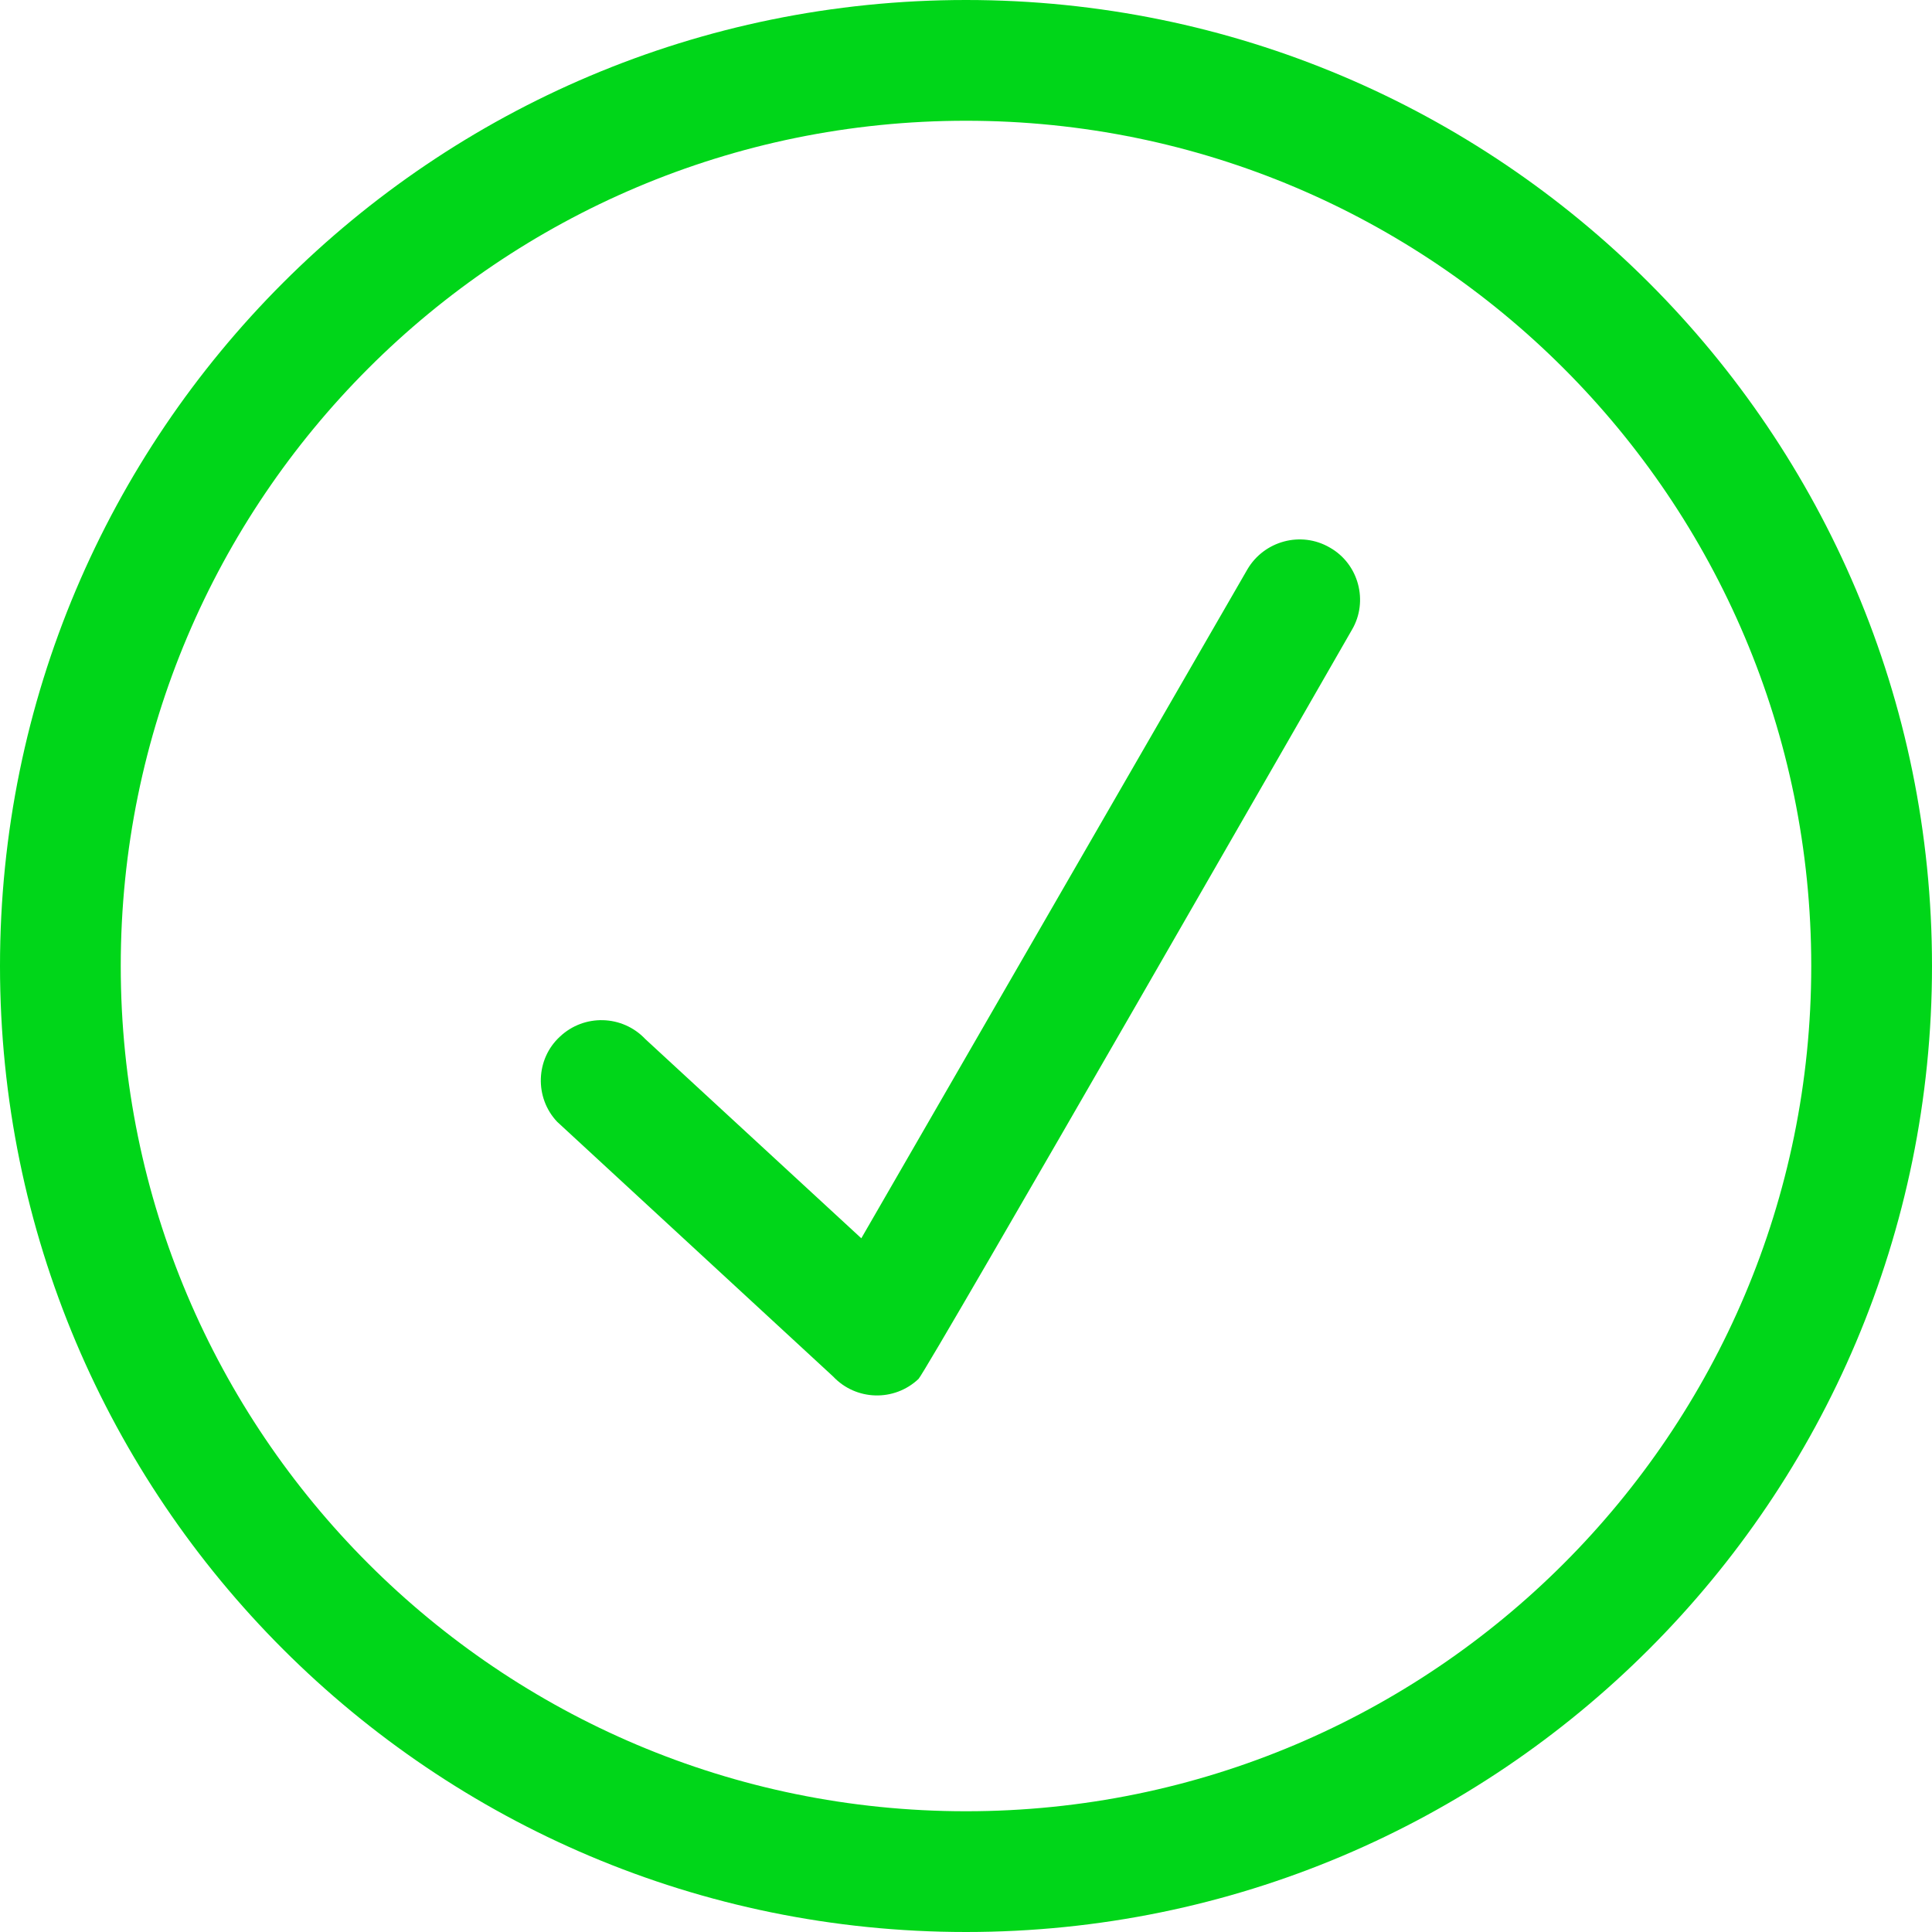
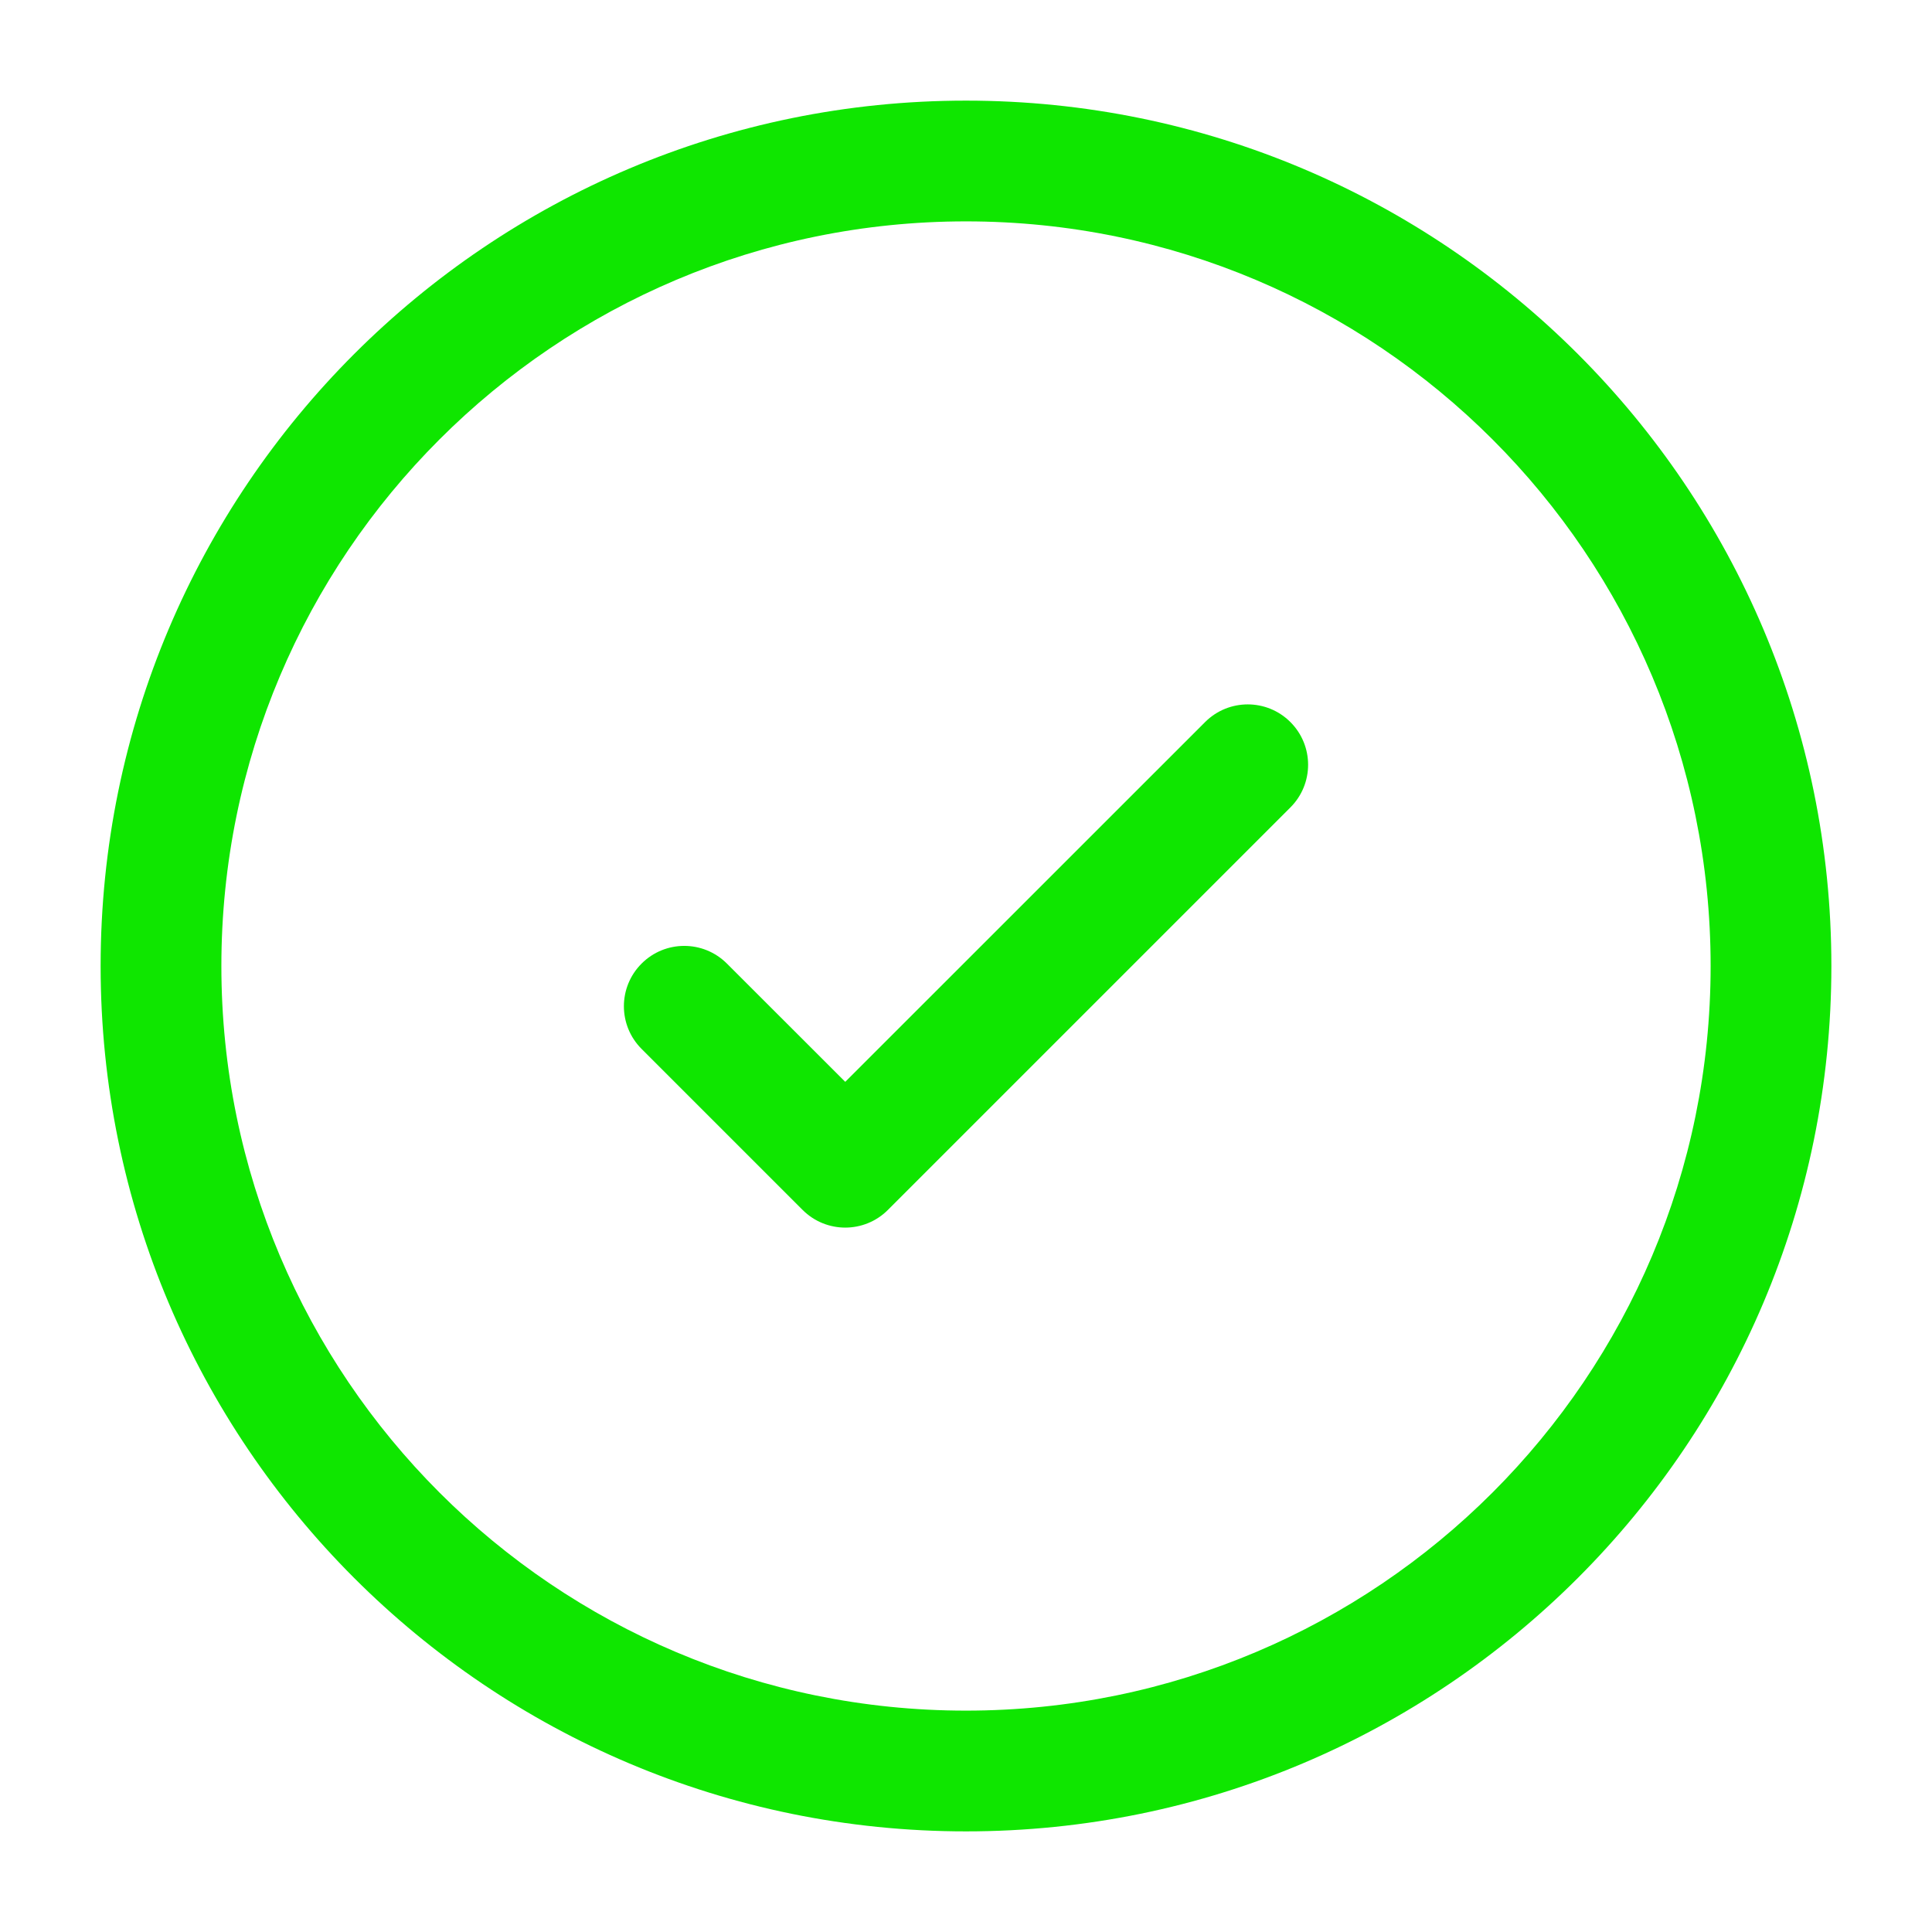
- <svg xmlns="http://www.w3.org/2000/svg" width="800px" height="800px" viewBox="0 0 32 32" version="1.1" fill="#000000">
+ <svg xmlns="http://www.w3.org/2000/svg" width="800px" height="800px" viewBox="0 0 24 24" fill="none">
  <g id="SVGRepo_bgCarrier" stroke-width="0" />
  <g id="SVGRepo_tracerCarrier" stroke-linecap="round" stroke-linejoin="round" />
  <g id="SVGRepo_iconCarrier">
-     <defs> </defs>
-     <g id="Page-1" stroke="none" stroke-width="1" fill="none" fill-rule="evenodd">
-       <g id="Icon-Set" transform="translate(-100, -1139)" fill="#00d619">
-         <path d="M122.027,1148.07 C121.548,1147.79 120.937,1147.96 120.661,1148.43 L114.266,1159.51 L110.688,1156.21 C110.31,1155.81 109.677,1155.79 109.274,1156.17 C108.871,1156.54 108.85,1157.18 109.228,1157.58 L113.8,1161.8 C114.177,1162.2 114.81,1162.22 115.213,1161.84 C115.335,1161.73 122.393,1149.43 122.393,1149.43 C122.669,1148.96 122.505,1148.34 122.027,1148.07 L122.027,1148.07 Z M116,1169 C108.268,1169 102,1162.73 102,1155 C102,1147.27 108.268,1141 116,1141 C123.732,1141 130,1147.27 130,1155 C130,1162.73 123.732,1169 116,1169 L116,1169 Z M116,1139 C107.164,1139 100,1146.16 100,1155 C100,1163.84 107.164,1171 116,1171 C124.836,1171 132,1163.84 132,1155 C132,1146.16 124.836,1139 116,1139 L116,1139 Z" id="checkmark-circle"> </path>
-       </g>
-     </g>
+     <path d="M16.03 10.03C16.323 9.737 16.323 9.263 16.03 8.97C15.737 8.677 15.263 8.677 14.97 8.97L10.5 13.439L9.03 11.97C8.737 11.677 8.263 11.677 7.97 11.97C7.677 12.263 7.677 12.737 7.97 13.03L9.97 15.03C10.263 15.323 10.737 15.323 11.03 15.03L16.03 10.03Z" fill="#0fe600" />
+     <path fill-rule="evenodd" clip-rule="evenodd" d="M12 1.25C6.063 1.25 1.25 6.063 1.25 12C1.25 17.937 6.063 22.75 12 22.75C17.937 22.75 22.75 17.937 22.75 12C22.75 6.063 17.937 1.25 12 1.25ZM2.75 12C2.75 6.891 6.891 2.75 12 2.75C17.109 2.75 21.25 6.891 21.25 12C21.25 17.109 17.109 21.25 12 21.25C6.891 21.25 2.75 17.109 2.75 12Z" fill="#0fe600" />
  </g>
</svg>
